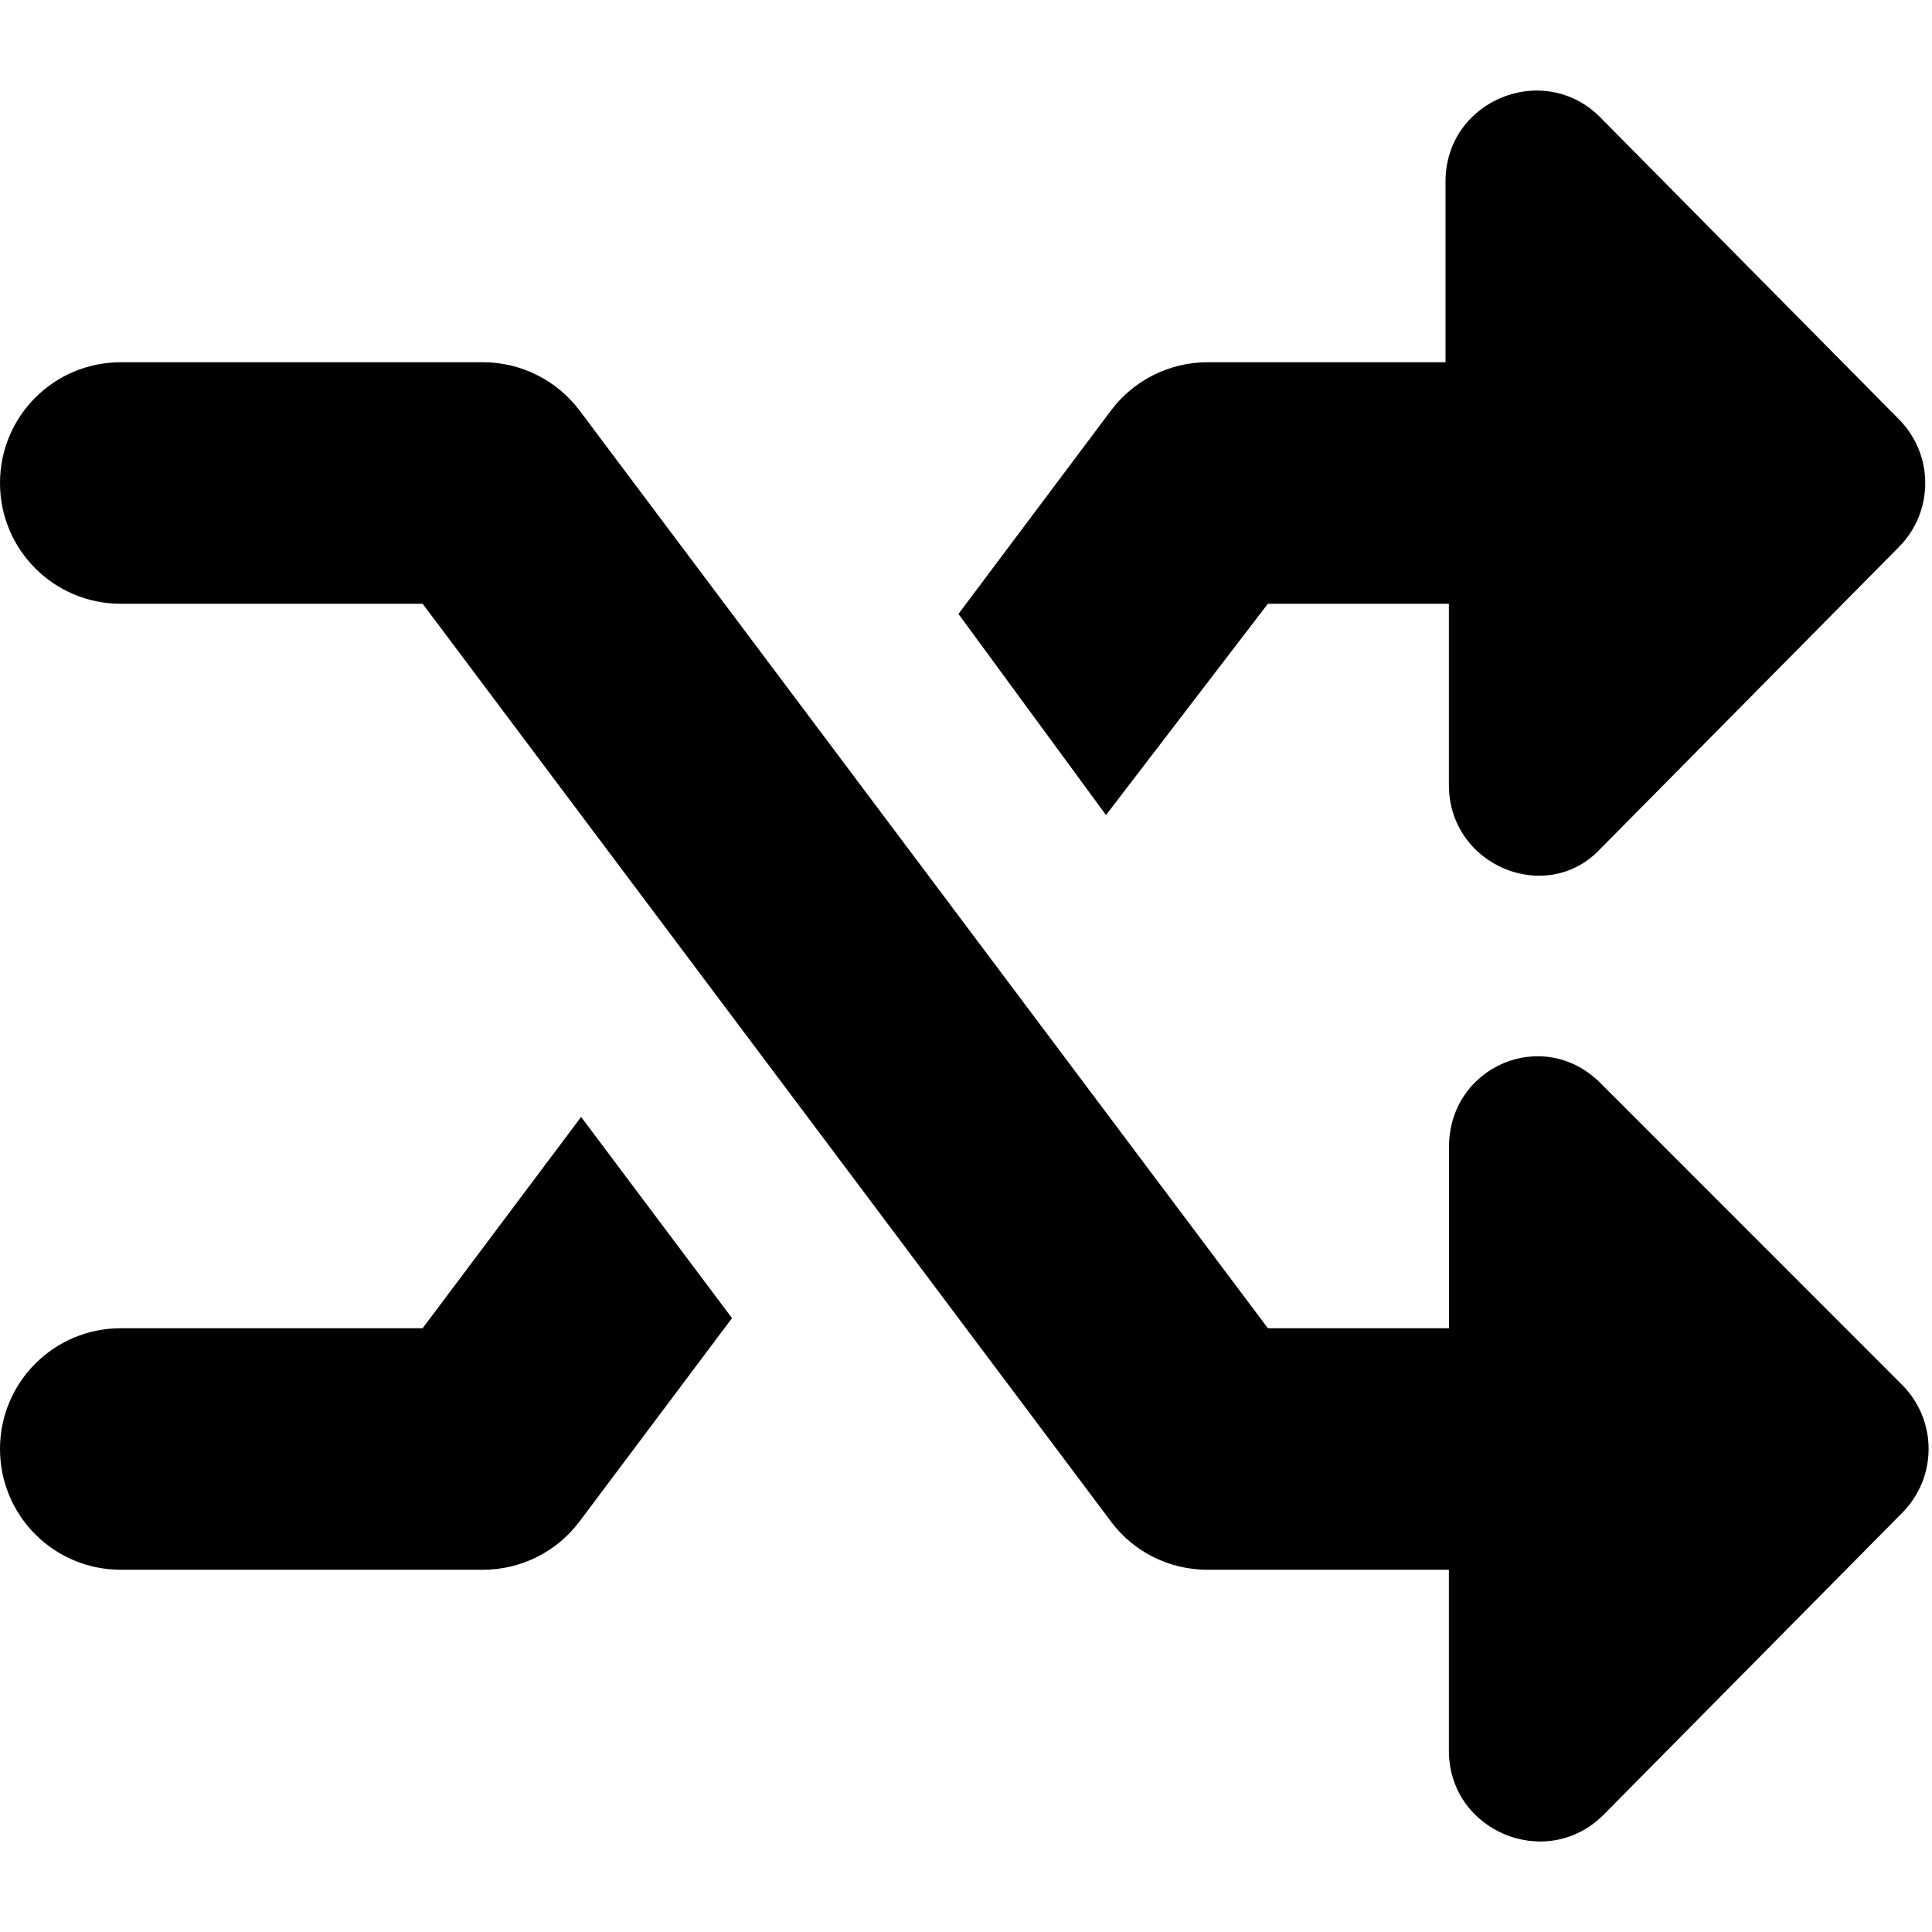
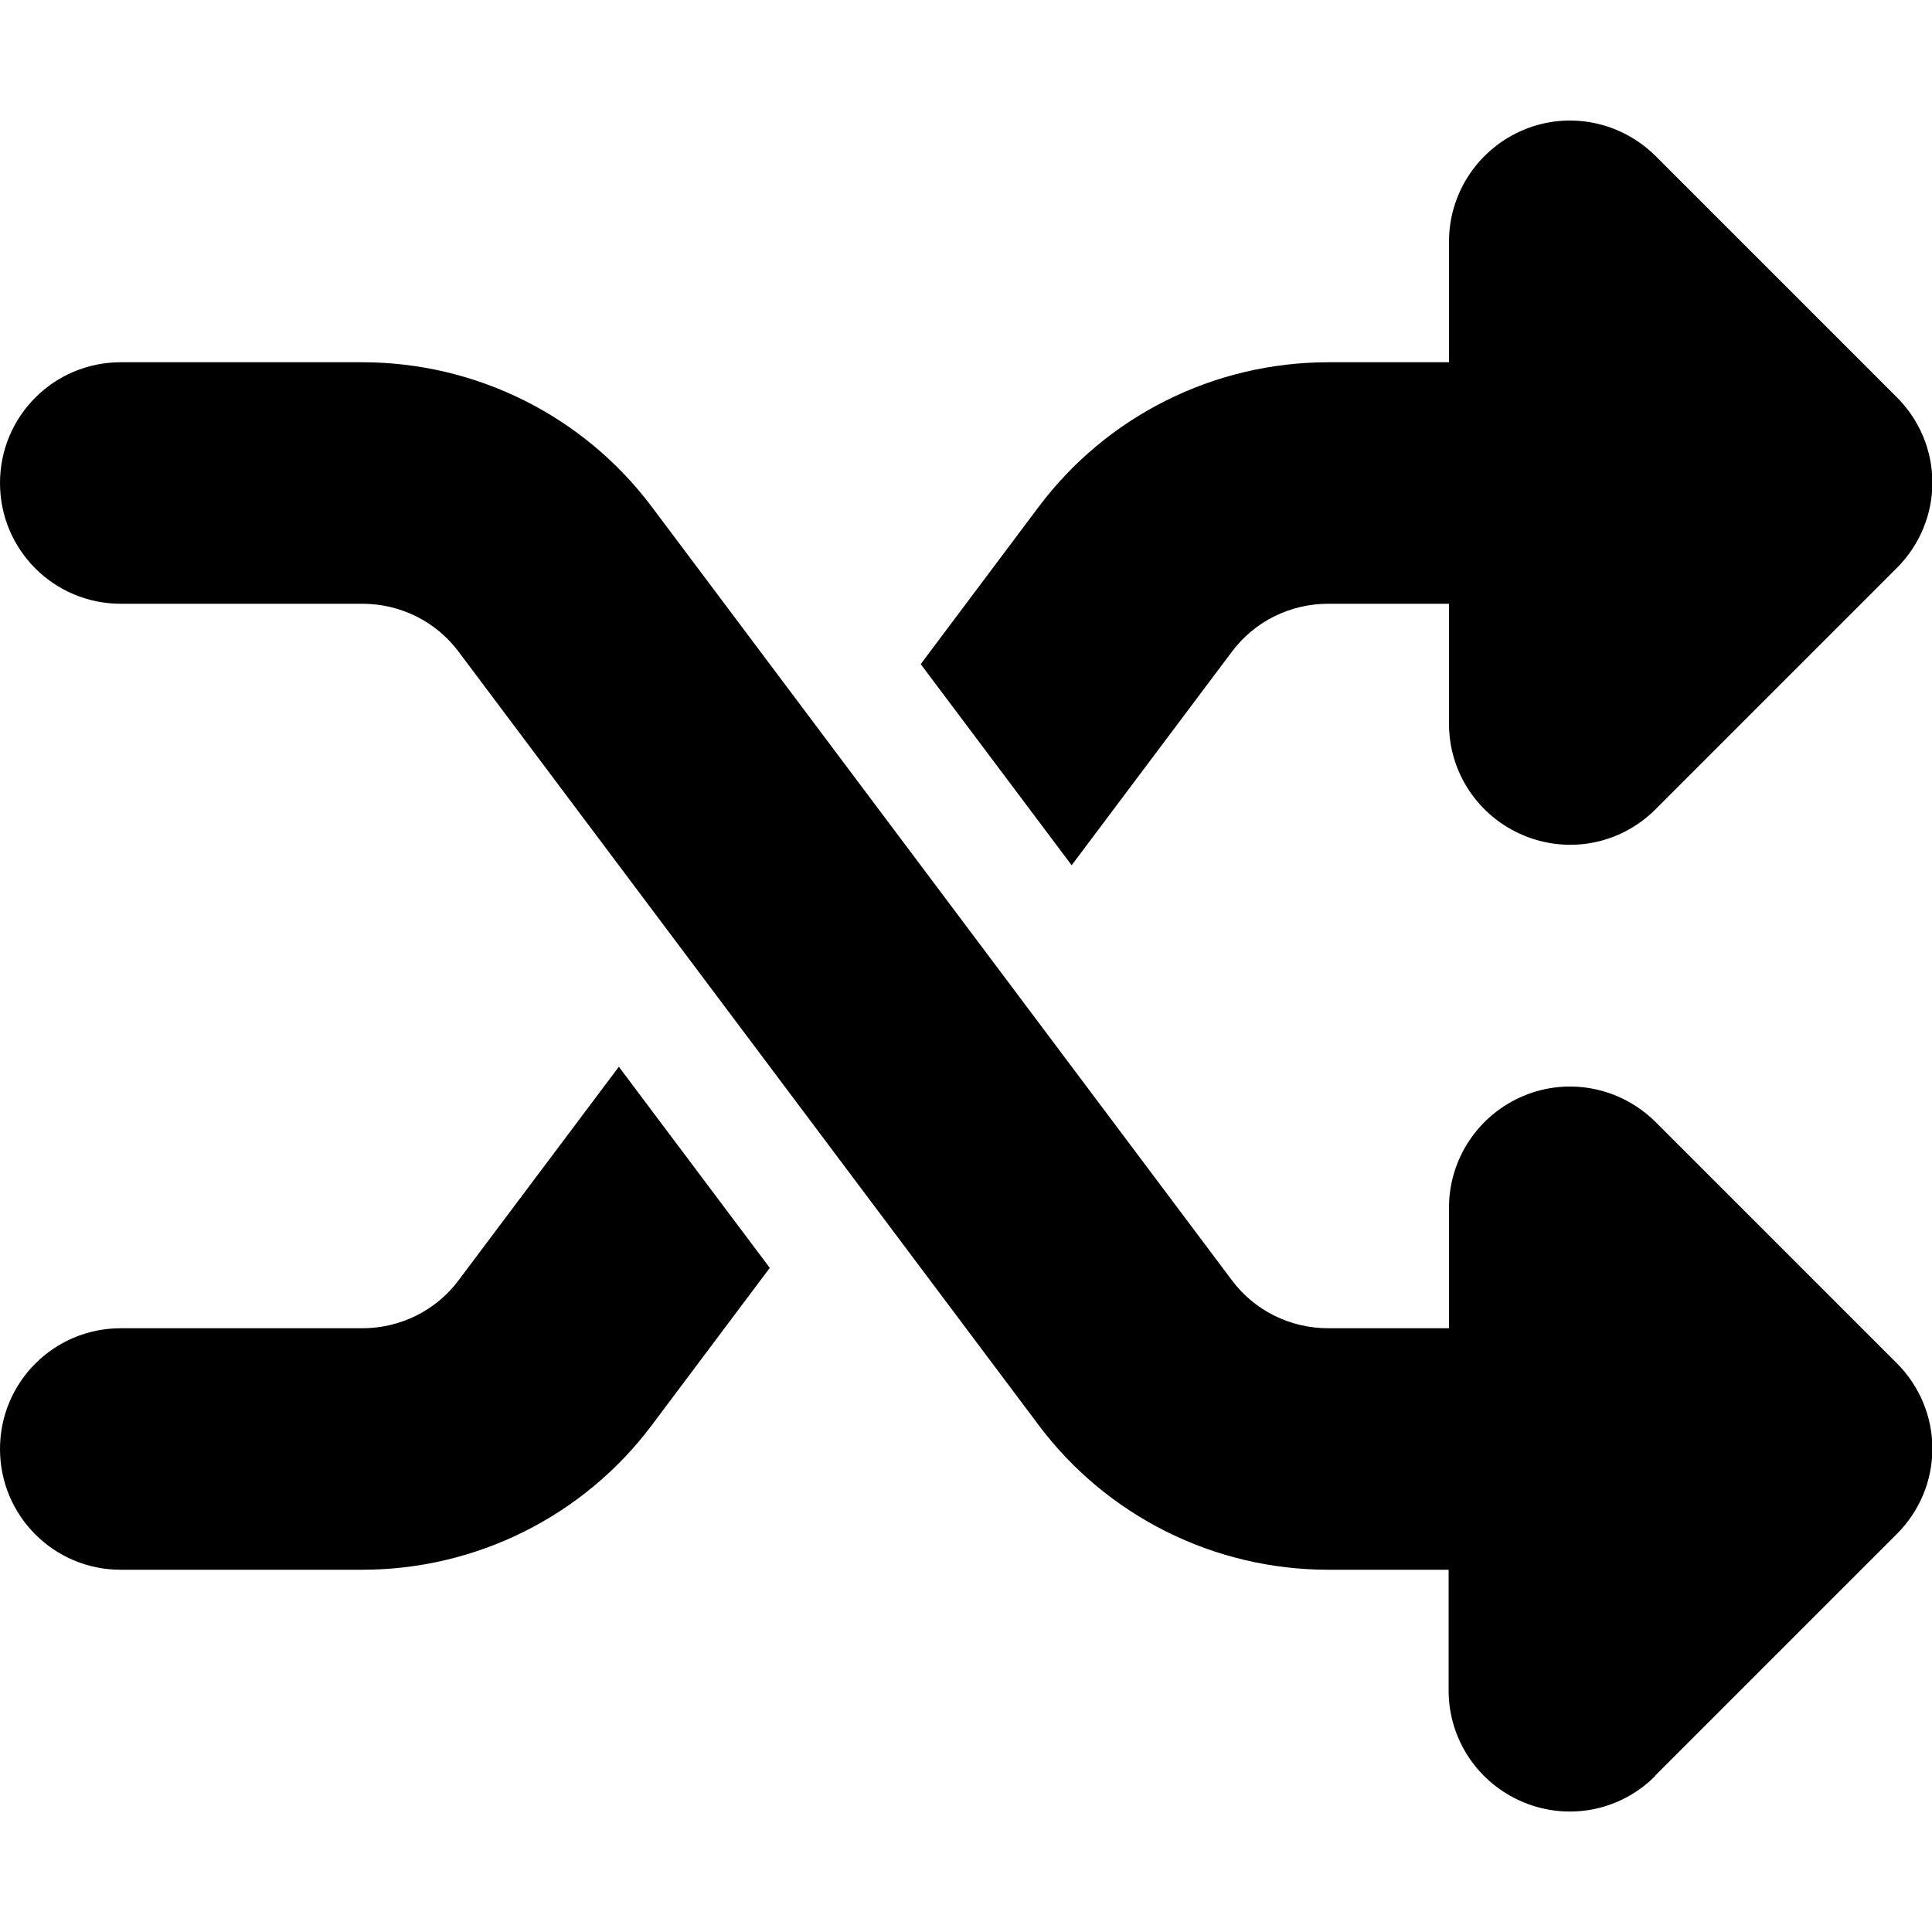
<svg xmlns="http://www.w3.org/2000/svg" viewBox="0 0 512 512">
-   <path d="M424.1 287c-15.13-15.12-40.1-4.426-40.1 16.97V352H336L153.6 108.8C147.6 100.8 138.1 96 128 96H32C14.31 96 0 110.3 0 128s14.31 32 32 32h80l182.4 243.2C300.4 411.3 309.9 416 320 416h63.97v47.94c0 21.39 25.86 32.12 40.99 17l79.1-79.98c9.387-9.387 9.387-24.59 0-33.97L424.1 287zM336 160h47.97v48.03c0 21.39 25.87 32.09 40.1 16.97l79.1-79.98c9.387-9.391 9.385-24.59-.001-33.97l-79.1-79.98c-15.13-15.12-40.99-4.391-40.99 17V96H320c-10.06 0-19.56 4.75-25.59 12.81L254 162.7L293.1 216L336 160zM112 352H32c-17.69 0-32 14.31-32 32s14.31 32 32 32h96c10.06 0 19.56-4.75 25.59-12.81l40.4-53.87L154 296L112 352z" />
+   <path d="M403.8 34.4c12-5 25.7-2.2 34.9 6.9l64 64c6 6 9.4 14.1 9.4 22.6s-3.4 16.6-9.4 22.6l-64 64c-9.2 9.2-22.9 11.9-34.9 6.9s-19.8-16.6-19.8-29.6V160H352c-10.1 0-19.6 4.7-25.6 12.8L284 229.3 244 176l31.2-41.6C293.3 110.2 321.8 96 352 96h32V64c0-12.9 7.8-24.6 19.8-29.6zM164 282.7L204 336l-31.2 41.6C154.7 401.8 126.2 416 96 416H32c-17.7 0-32-14.3-32-32s14.3-32 32-32H96c10.1 0 19.6-4.7 25.6-12.8L164 282.7zm274.6 188c-9.2 9.2-22.9 11.9-34.9 6.9s-19.8-16.6-19.8-29.6V416H352c-30.2 0-58.7-14.2-76.8-38.4L121.6 172.8c-6-8.1-15.5-12.8-25.6-12.8H32c-17.7 0-32-14.3-32-32s14.3-32 32-32H96c30.2 0 58.7 14.2 76.8 38.4L326.4 339.2c6 8.1 15.5 12.8 25.6 12.8h32V320c0-12.9 7.8-24.6 19.8-29.6s25.7-2.2 34.9 6.9l64 64c6 6 9.4 14.1 9.4 22.6s-3.4 16.6-9.4 22.6l-64 64z" />
</svg>
